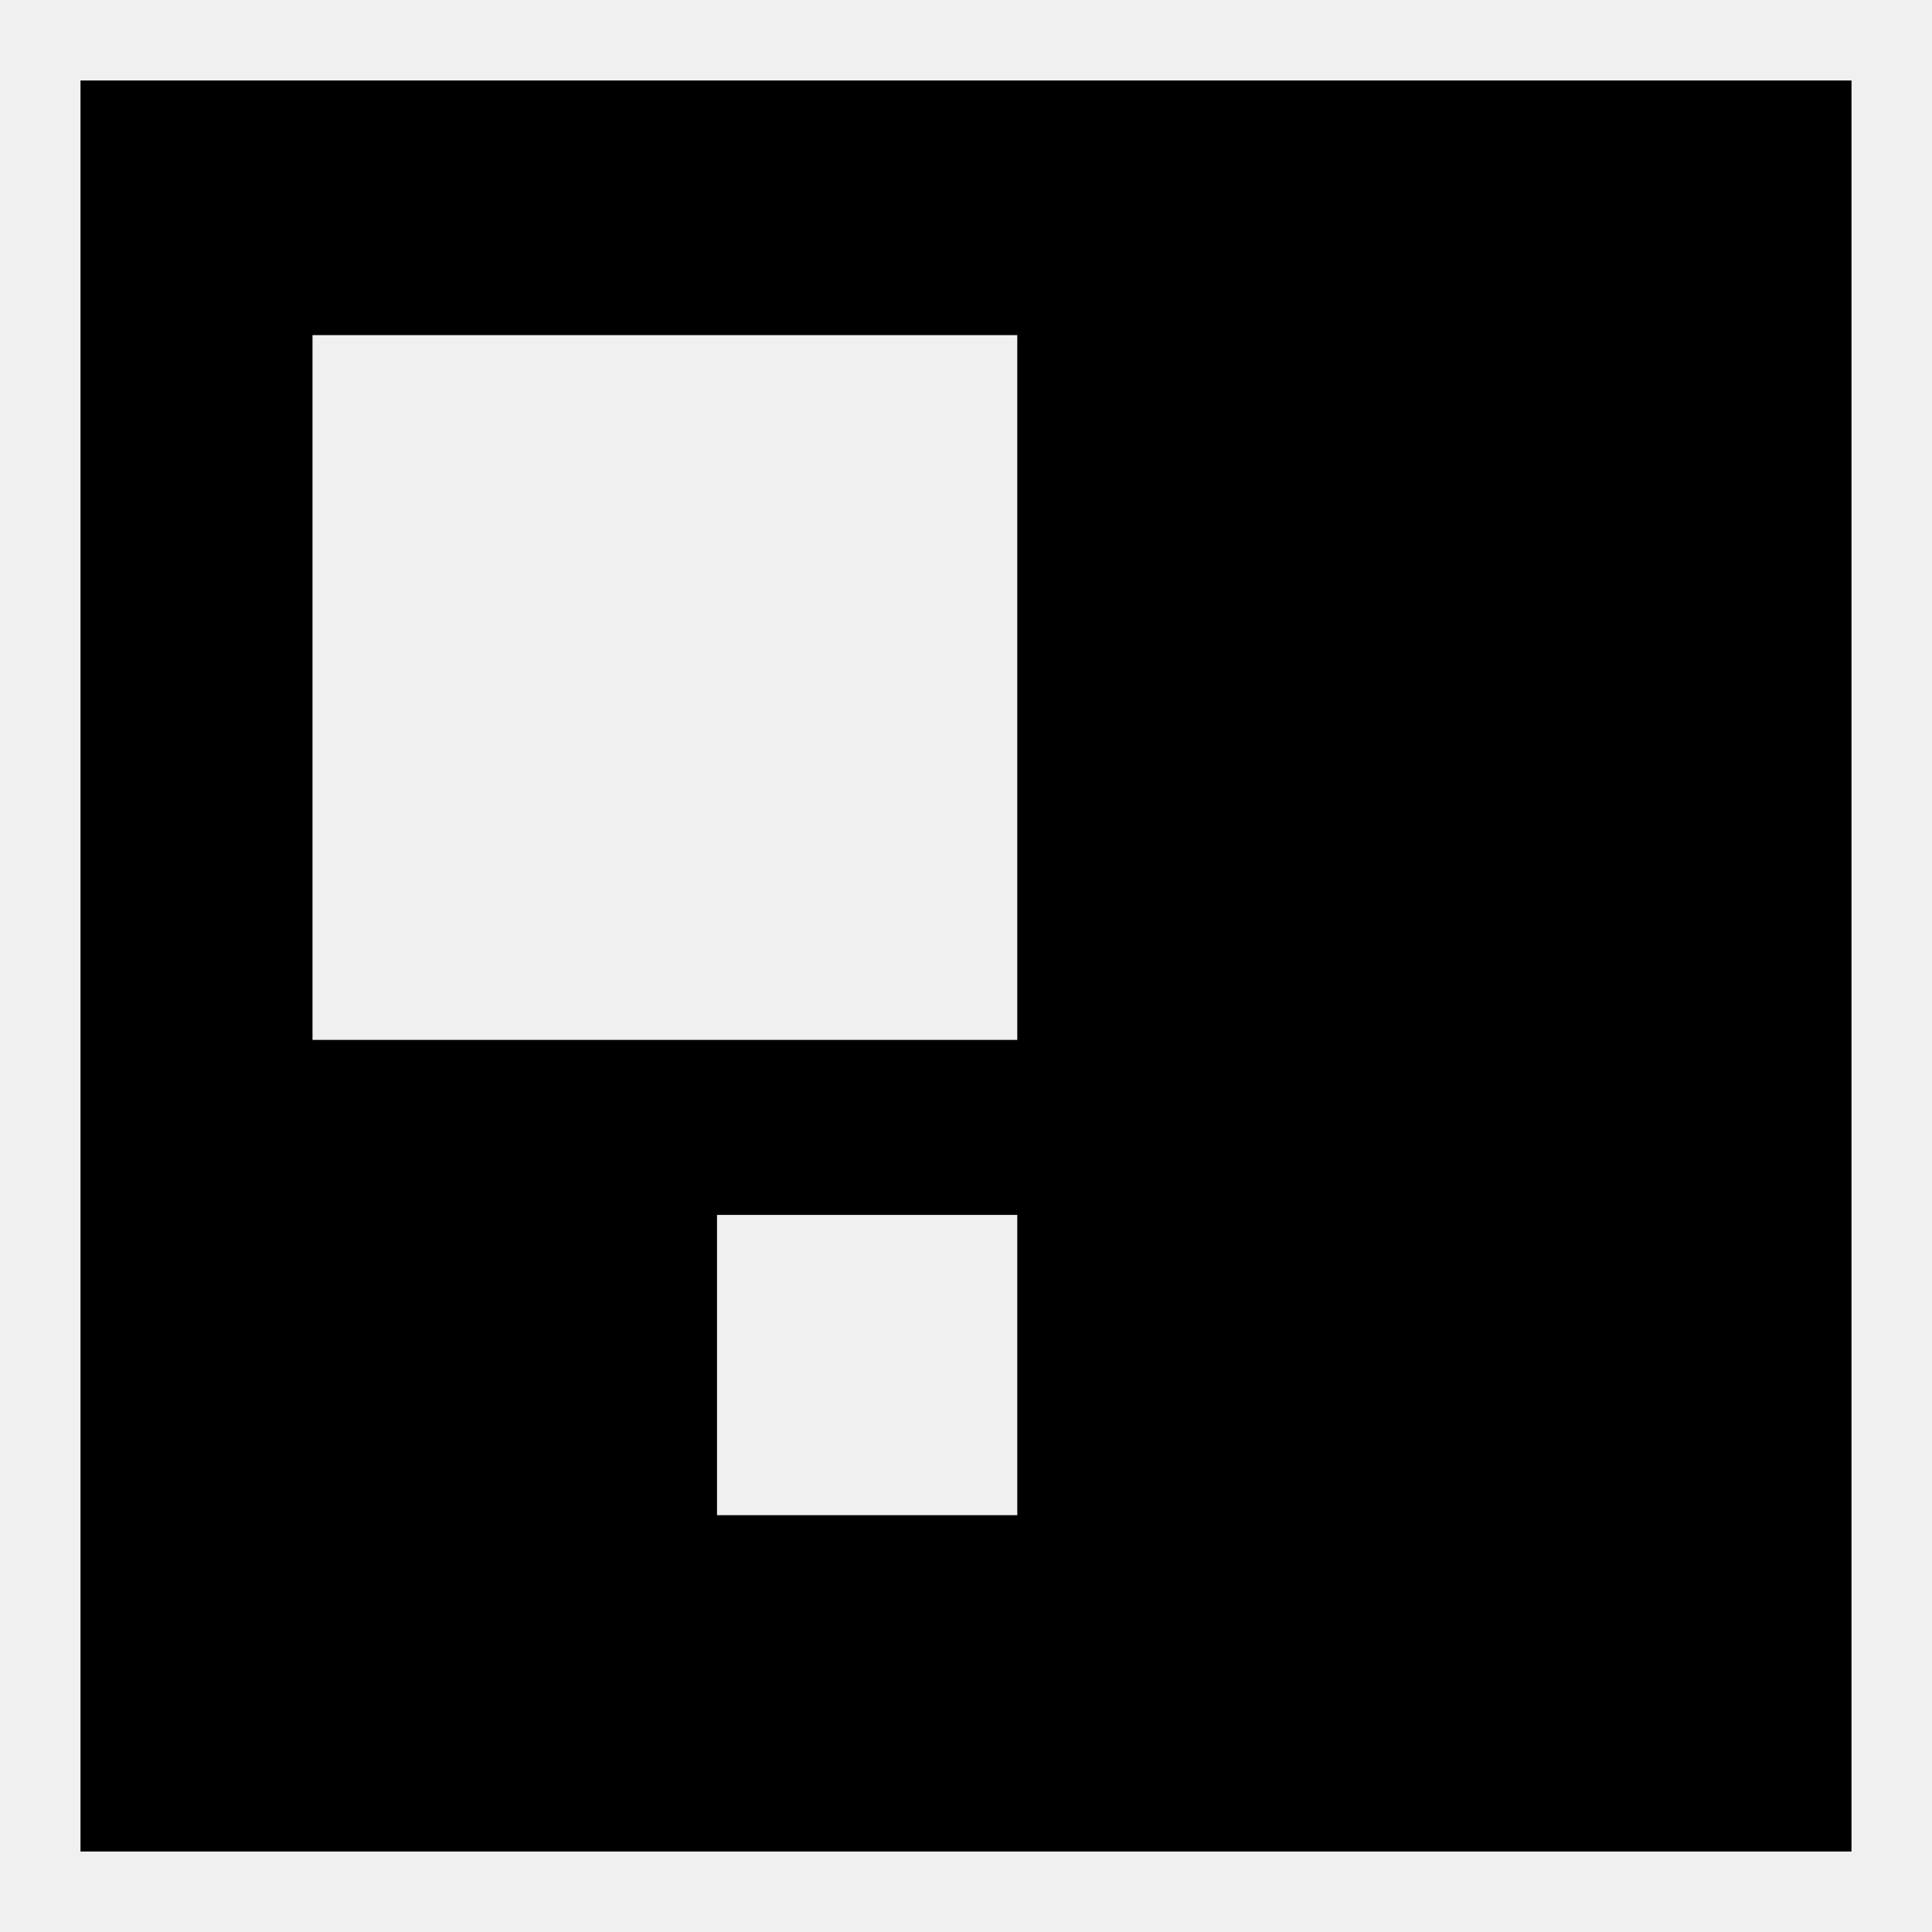
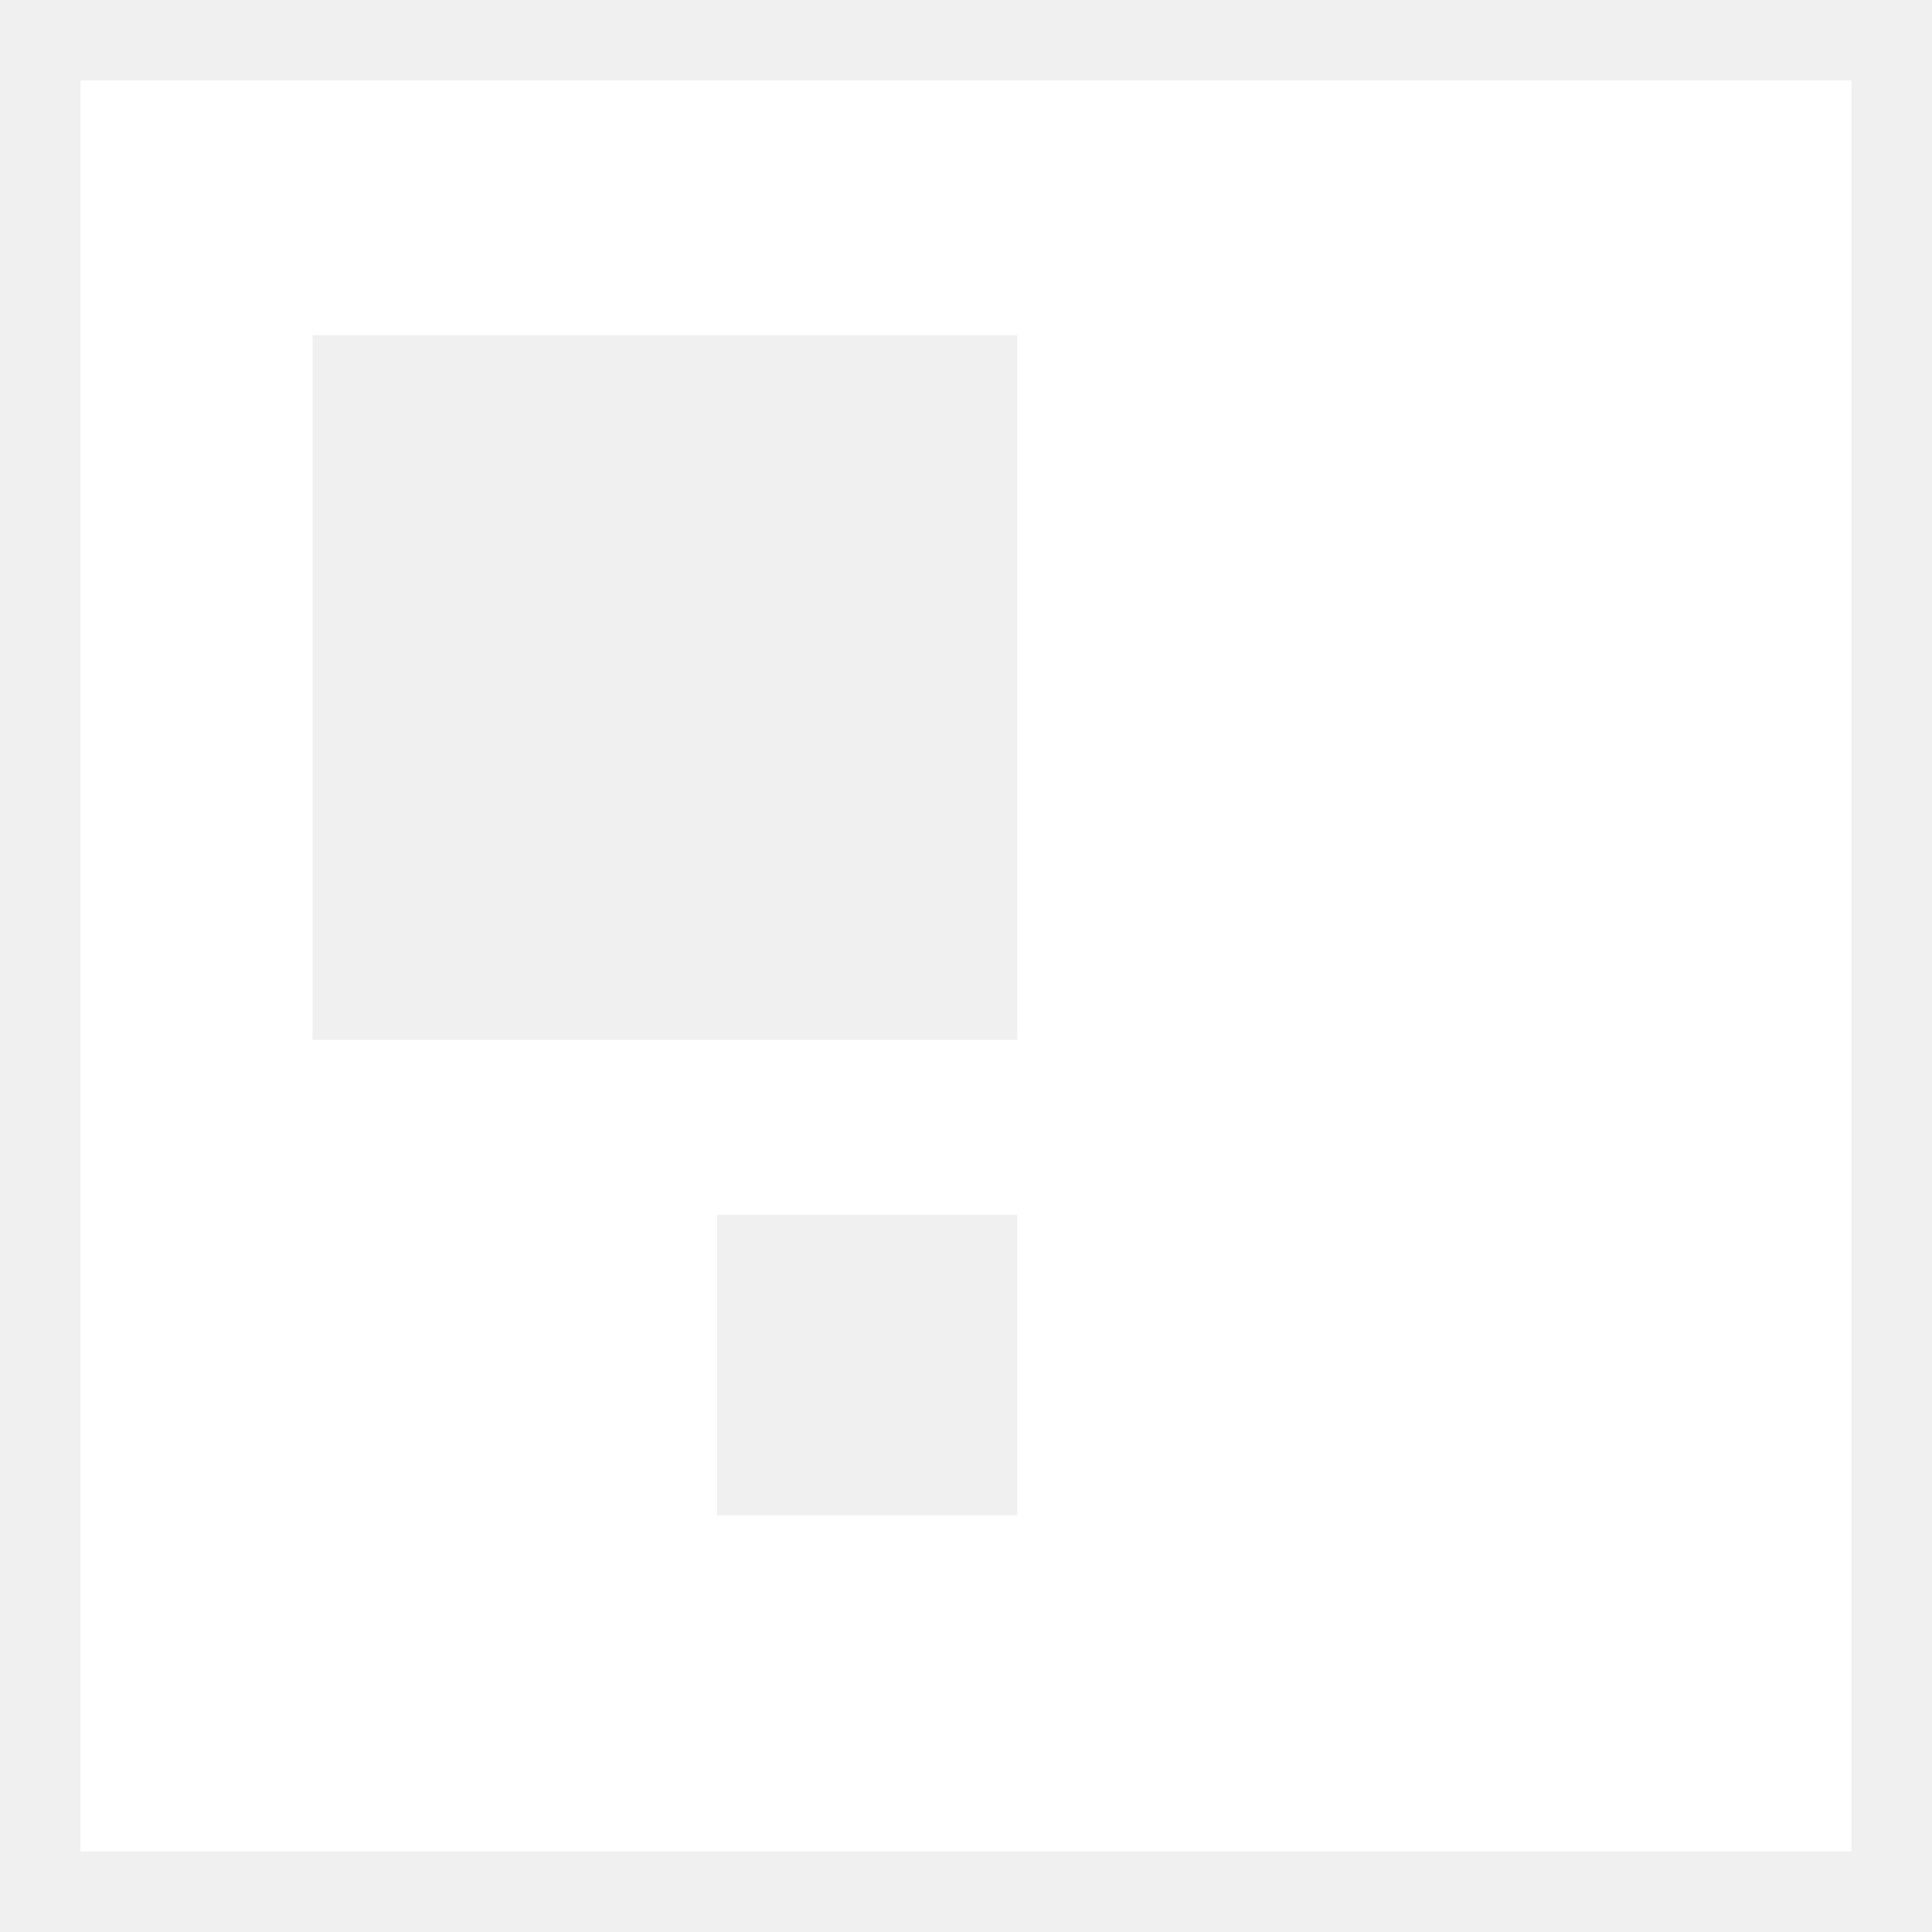
<svg xmlns="http://www.w3.org/2000/svg" version="1.1" id="Layer_1" x="0px" y="0px" width="24px" height="24px" viewBox="0 0 24 24" enable-background="new 0 0 24 24" xml:space="preserve">
  <g>
-     <path d="M1,1v22h22V1H1z M12.637,18.822h-3.73v-3.73h3.73V18.822z M12.637,12.918H3.882V4.163h8.755V12.918z" />
+     <path fill="#FFFFFF" d="M1,1v22h22V1H1z M12.637,18.822h-3.73v-3.73h3.73V18.822z M12.637,12.918H3.882V4.163h8.755V12.918z" />
  </g>
</svg>
